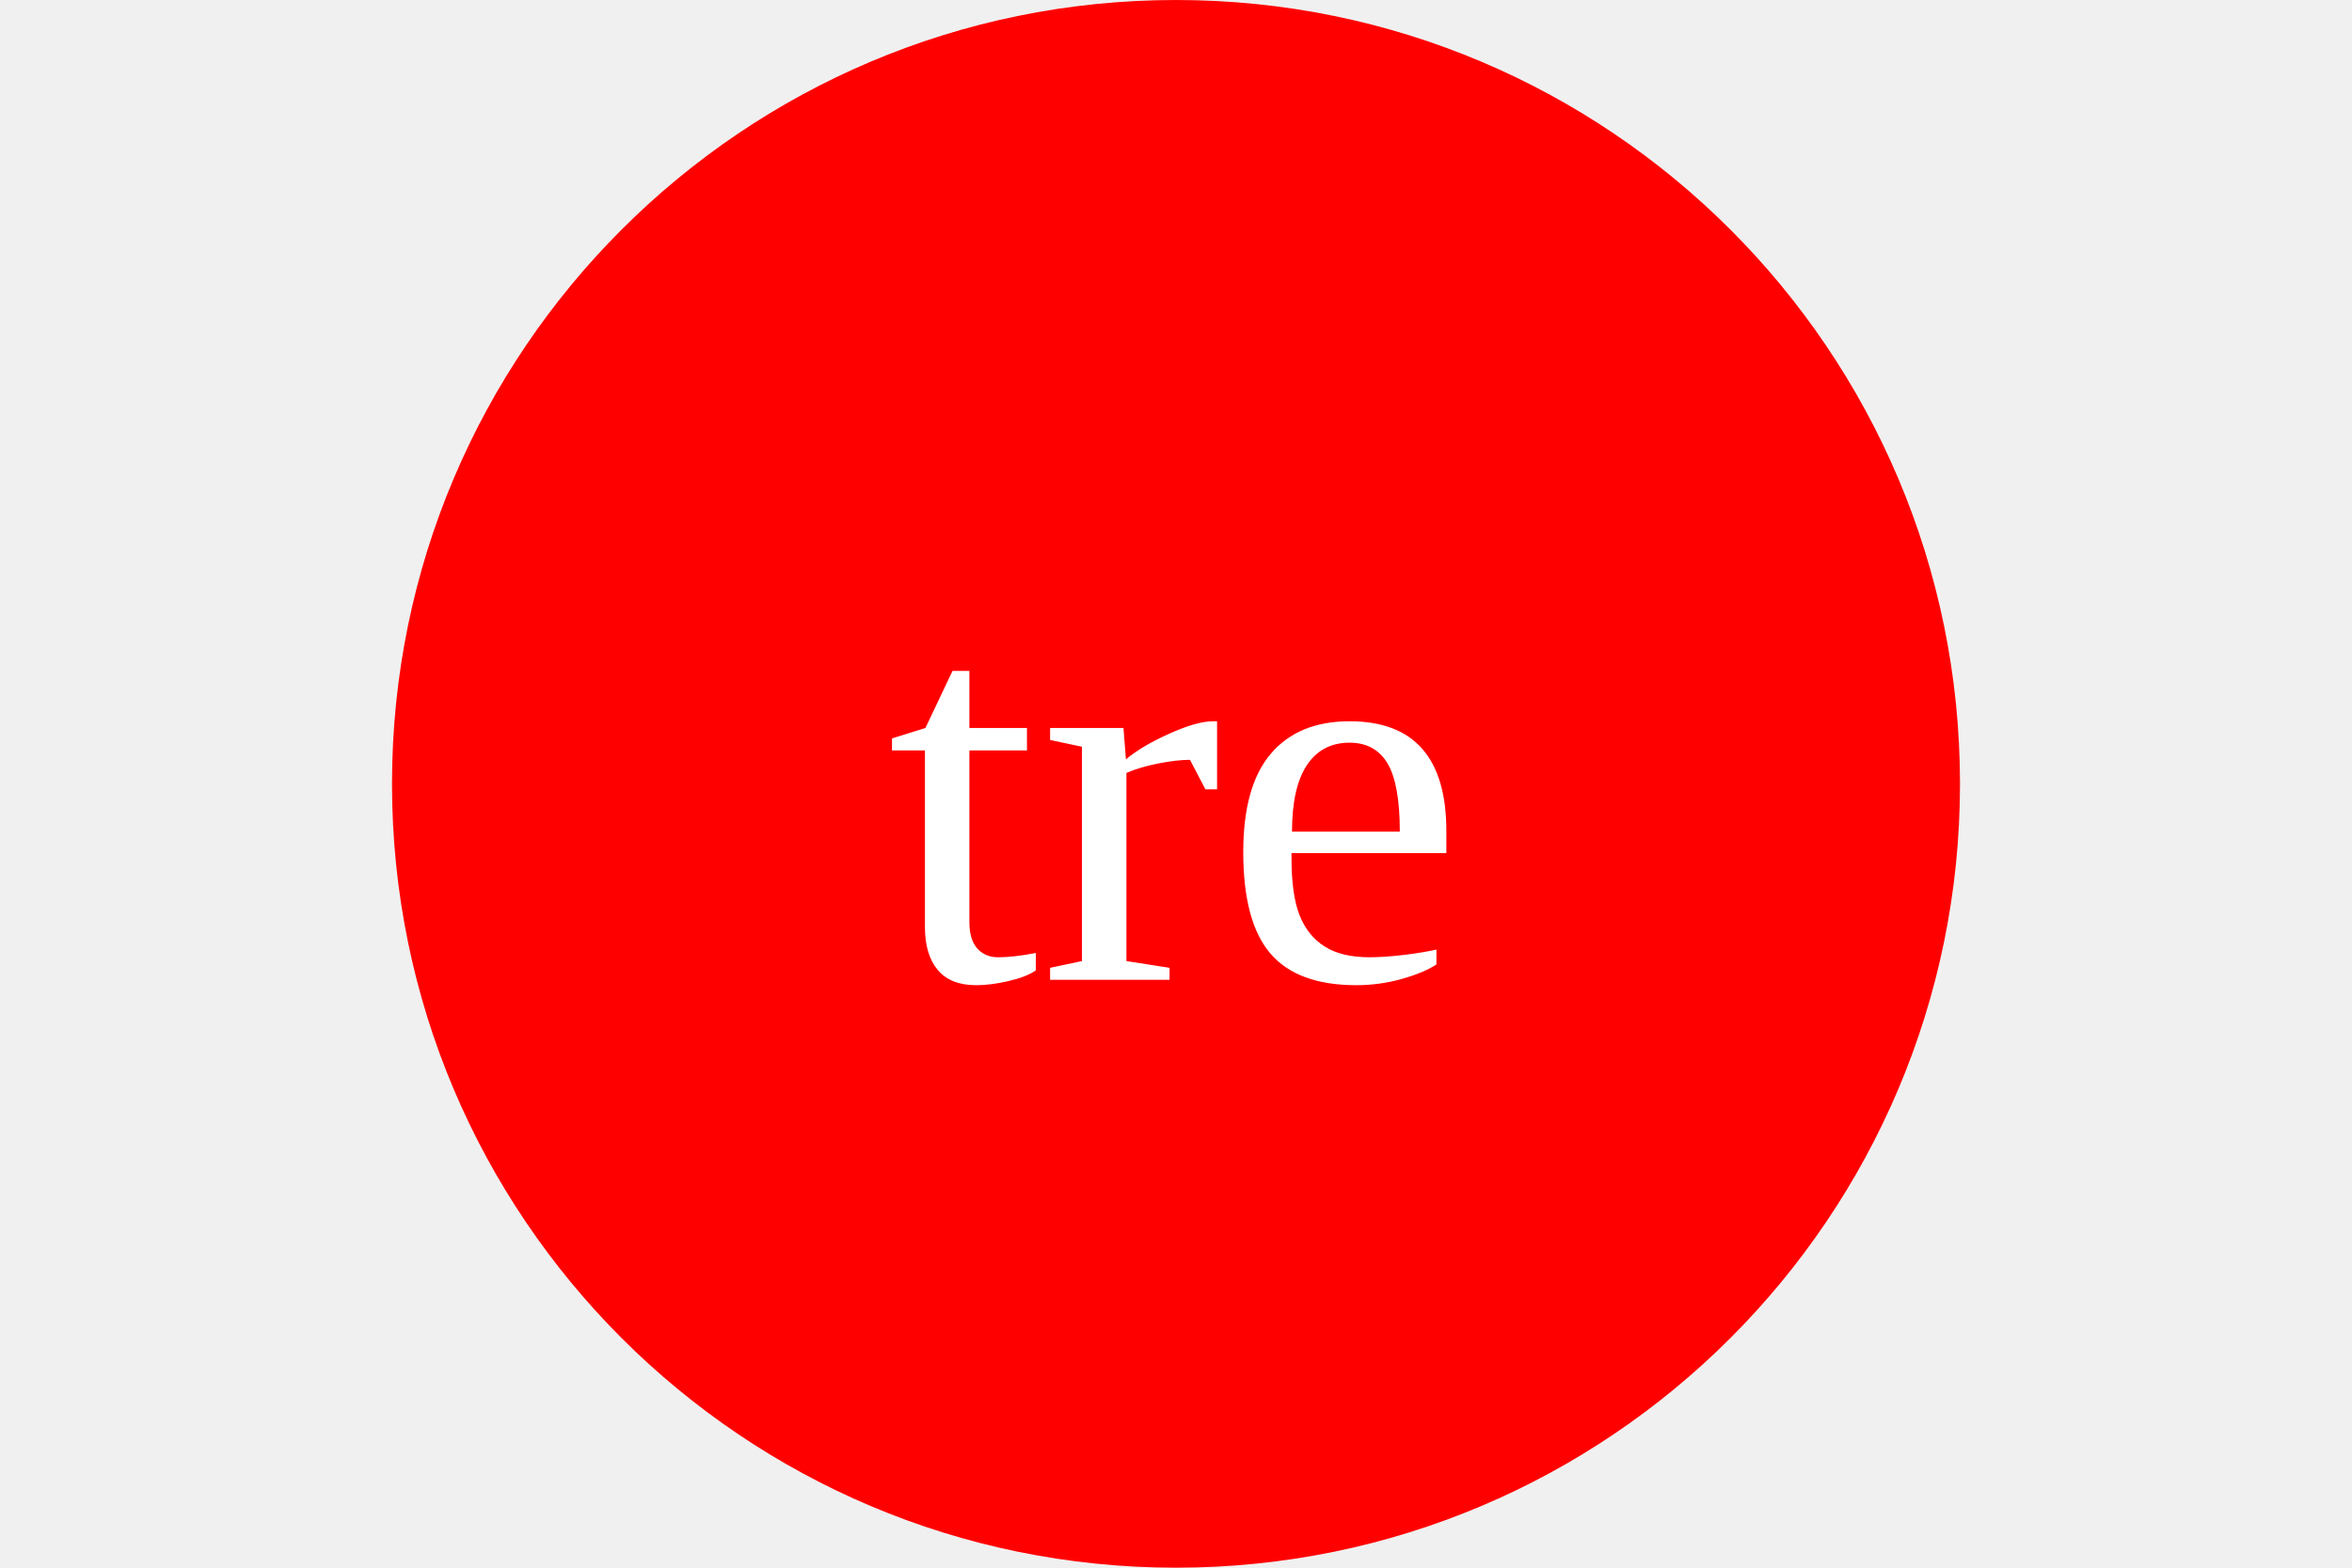
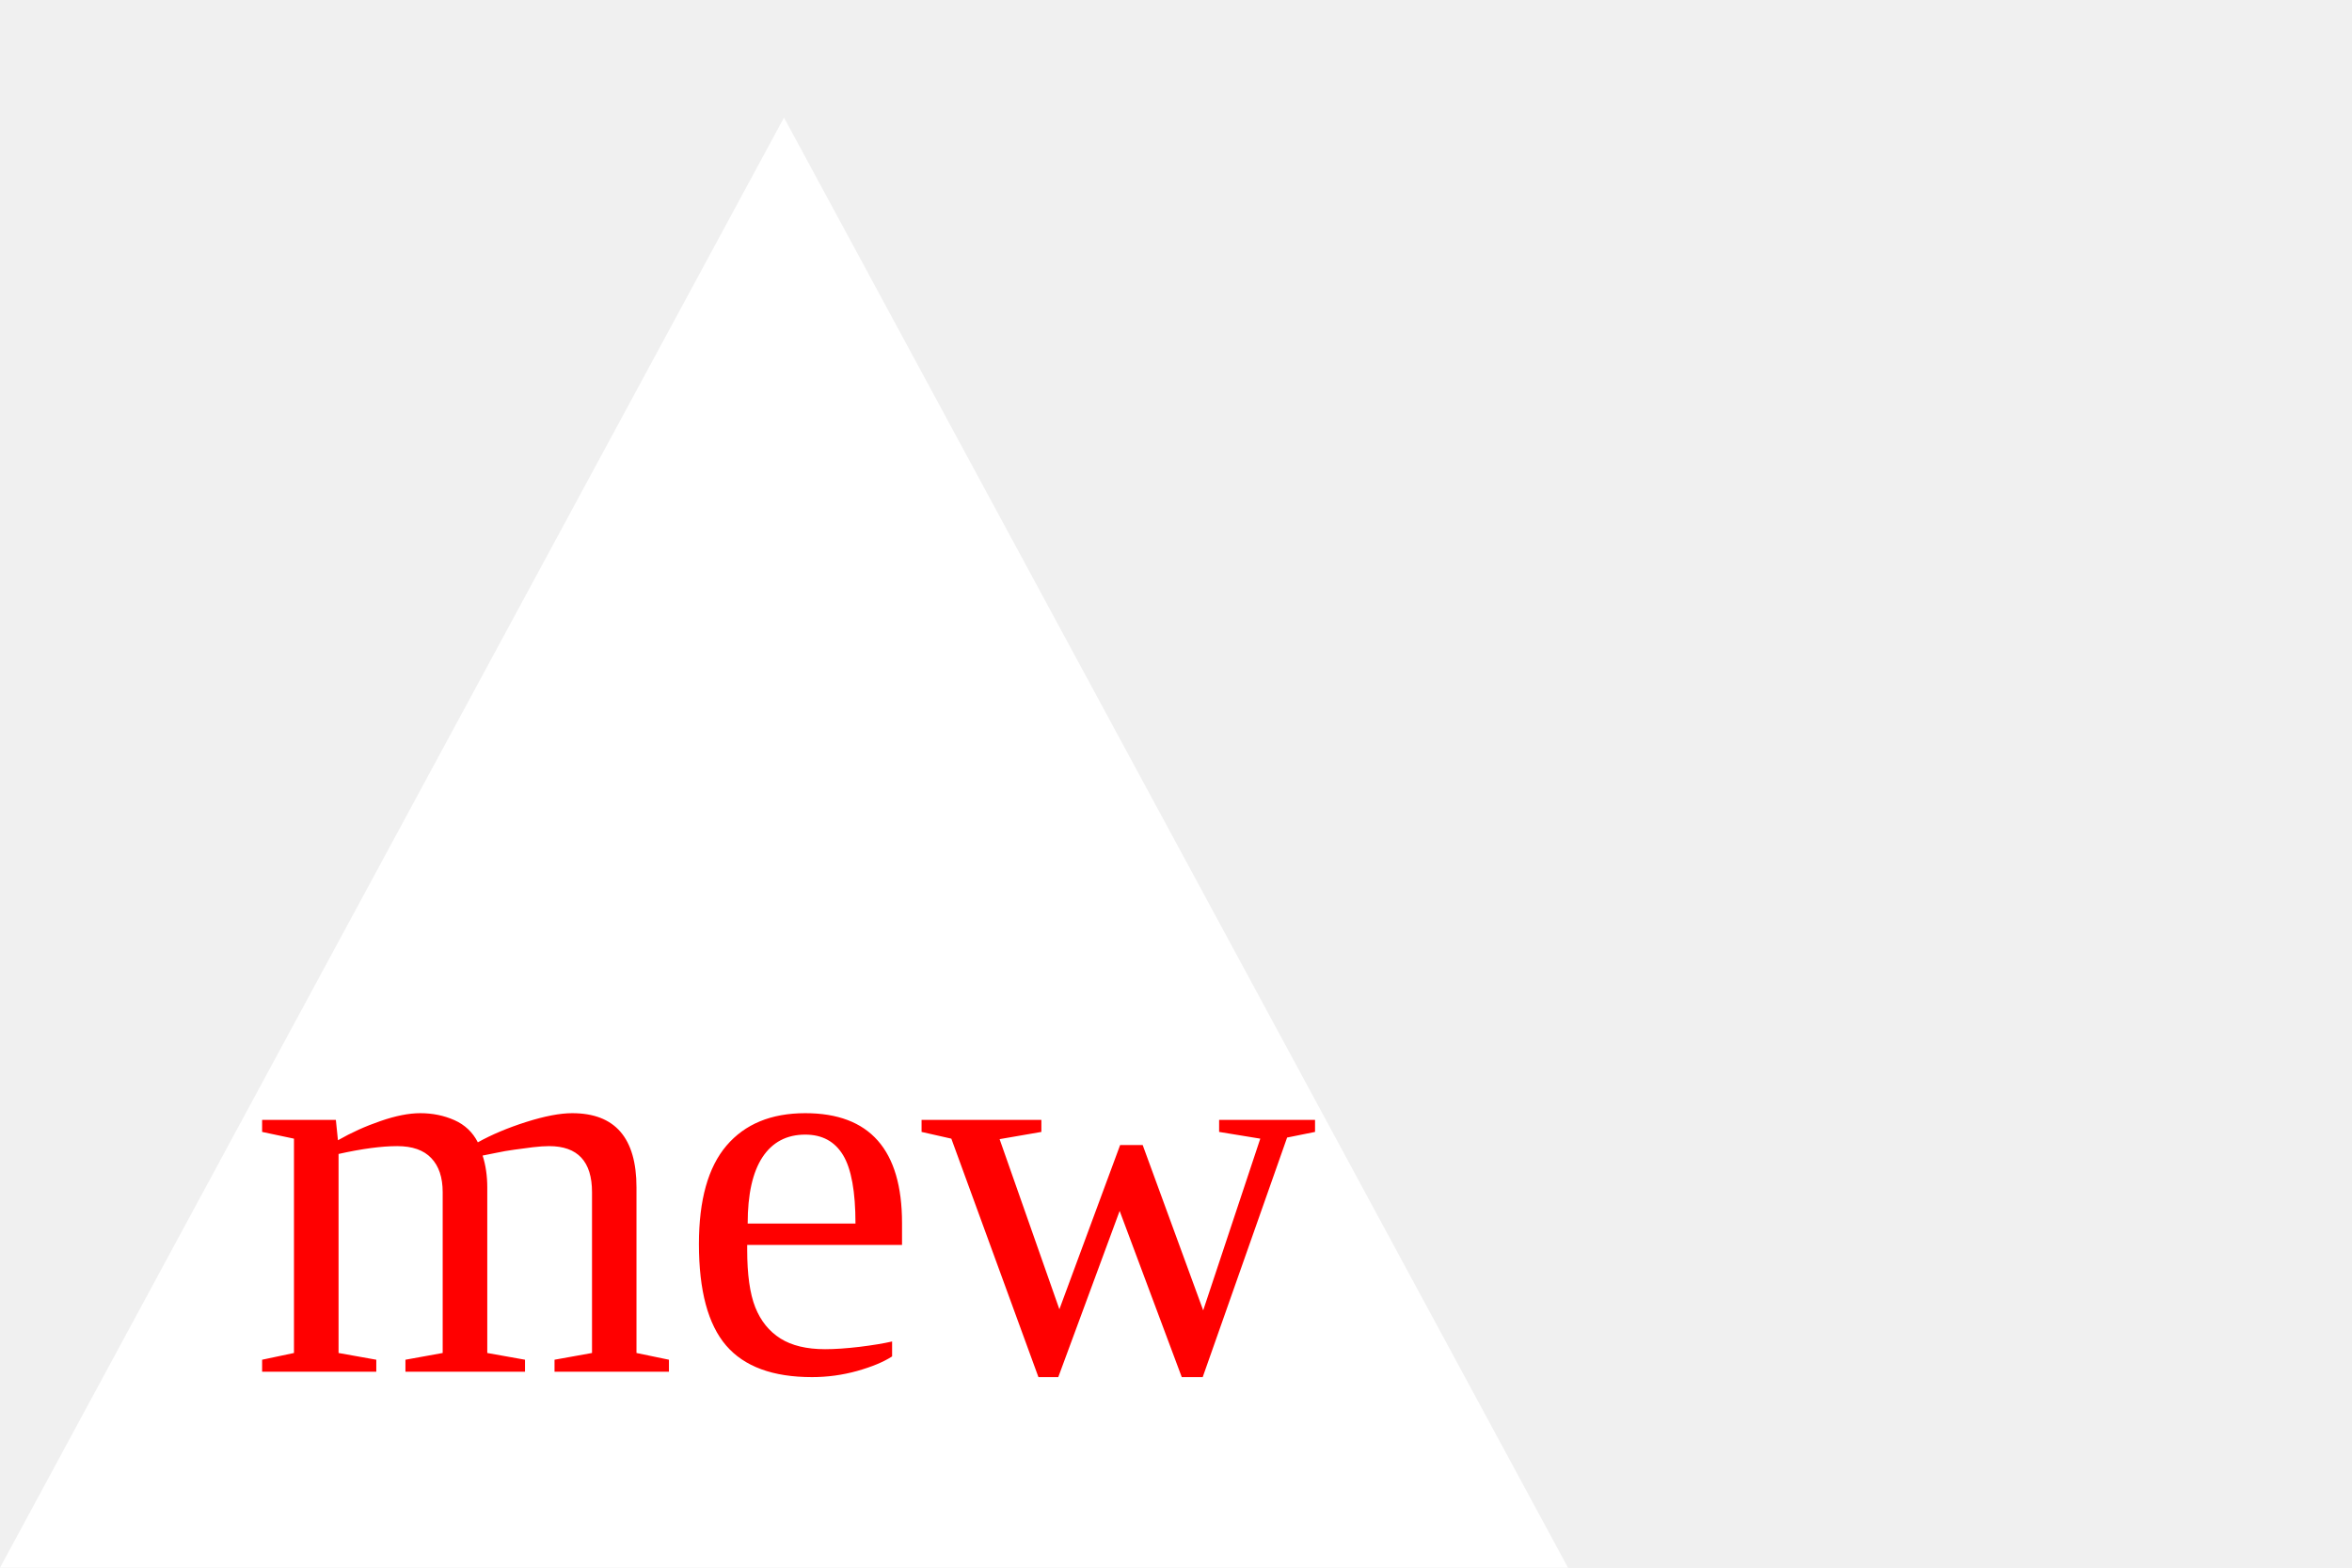
<svg xmlns="http://www.w3.org/2000/svg" version="1.1" width="300" height="200">
-   <circle cx="150" cy="100" r="100" fill="red" />
-   <text x="150" y="125" font-size="70" text-anchor="middle" fill="white">tre</text>
+   <polygon points="100, 15 200, 200 0, 200" fill="white" />
+   <text x="100" y="175" font-size="70" text-anchor="middle" fill="red">mew</text>
</svg>
